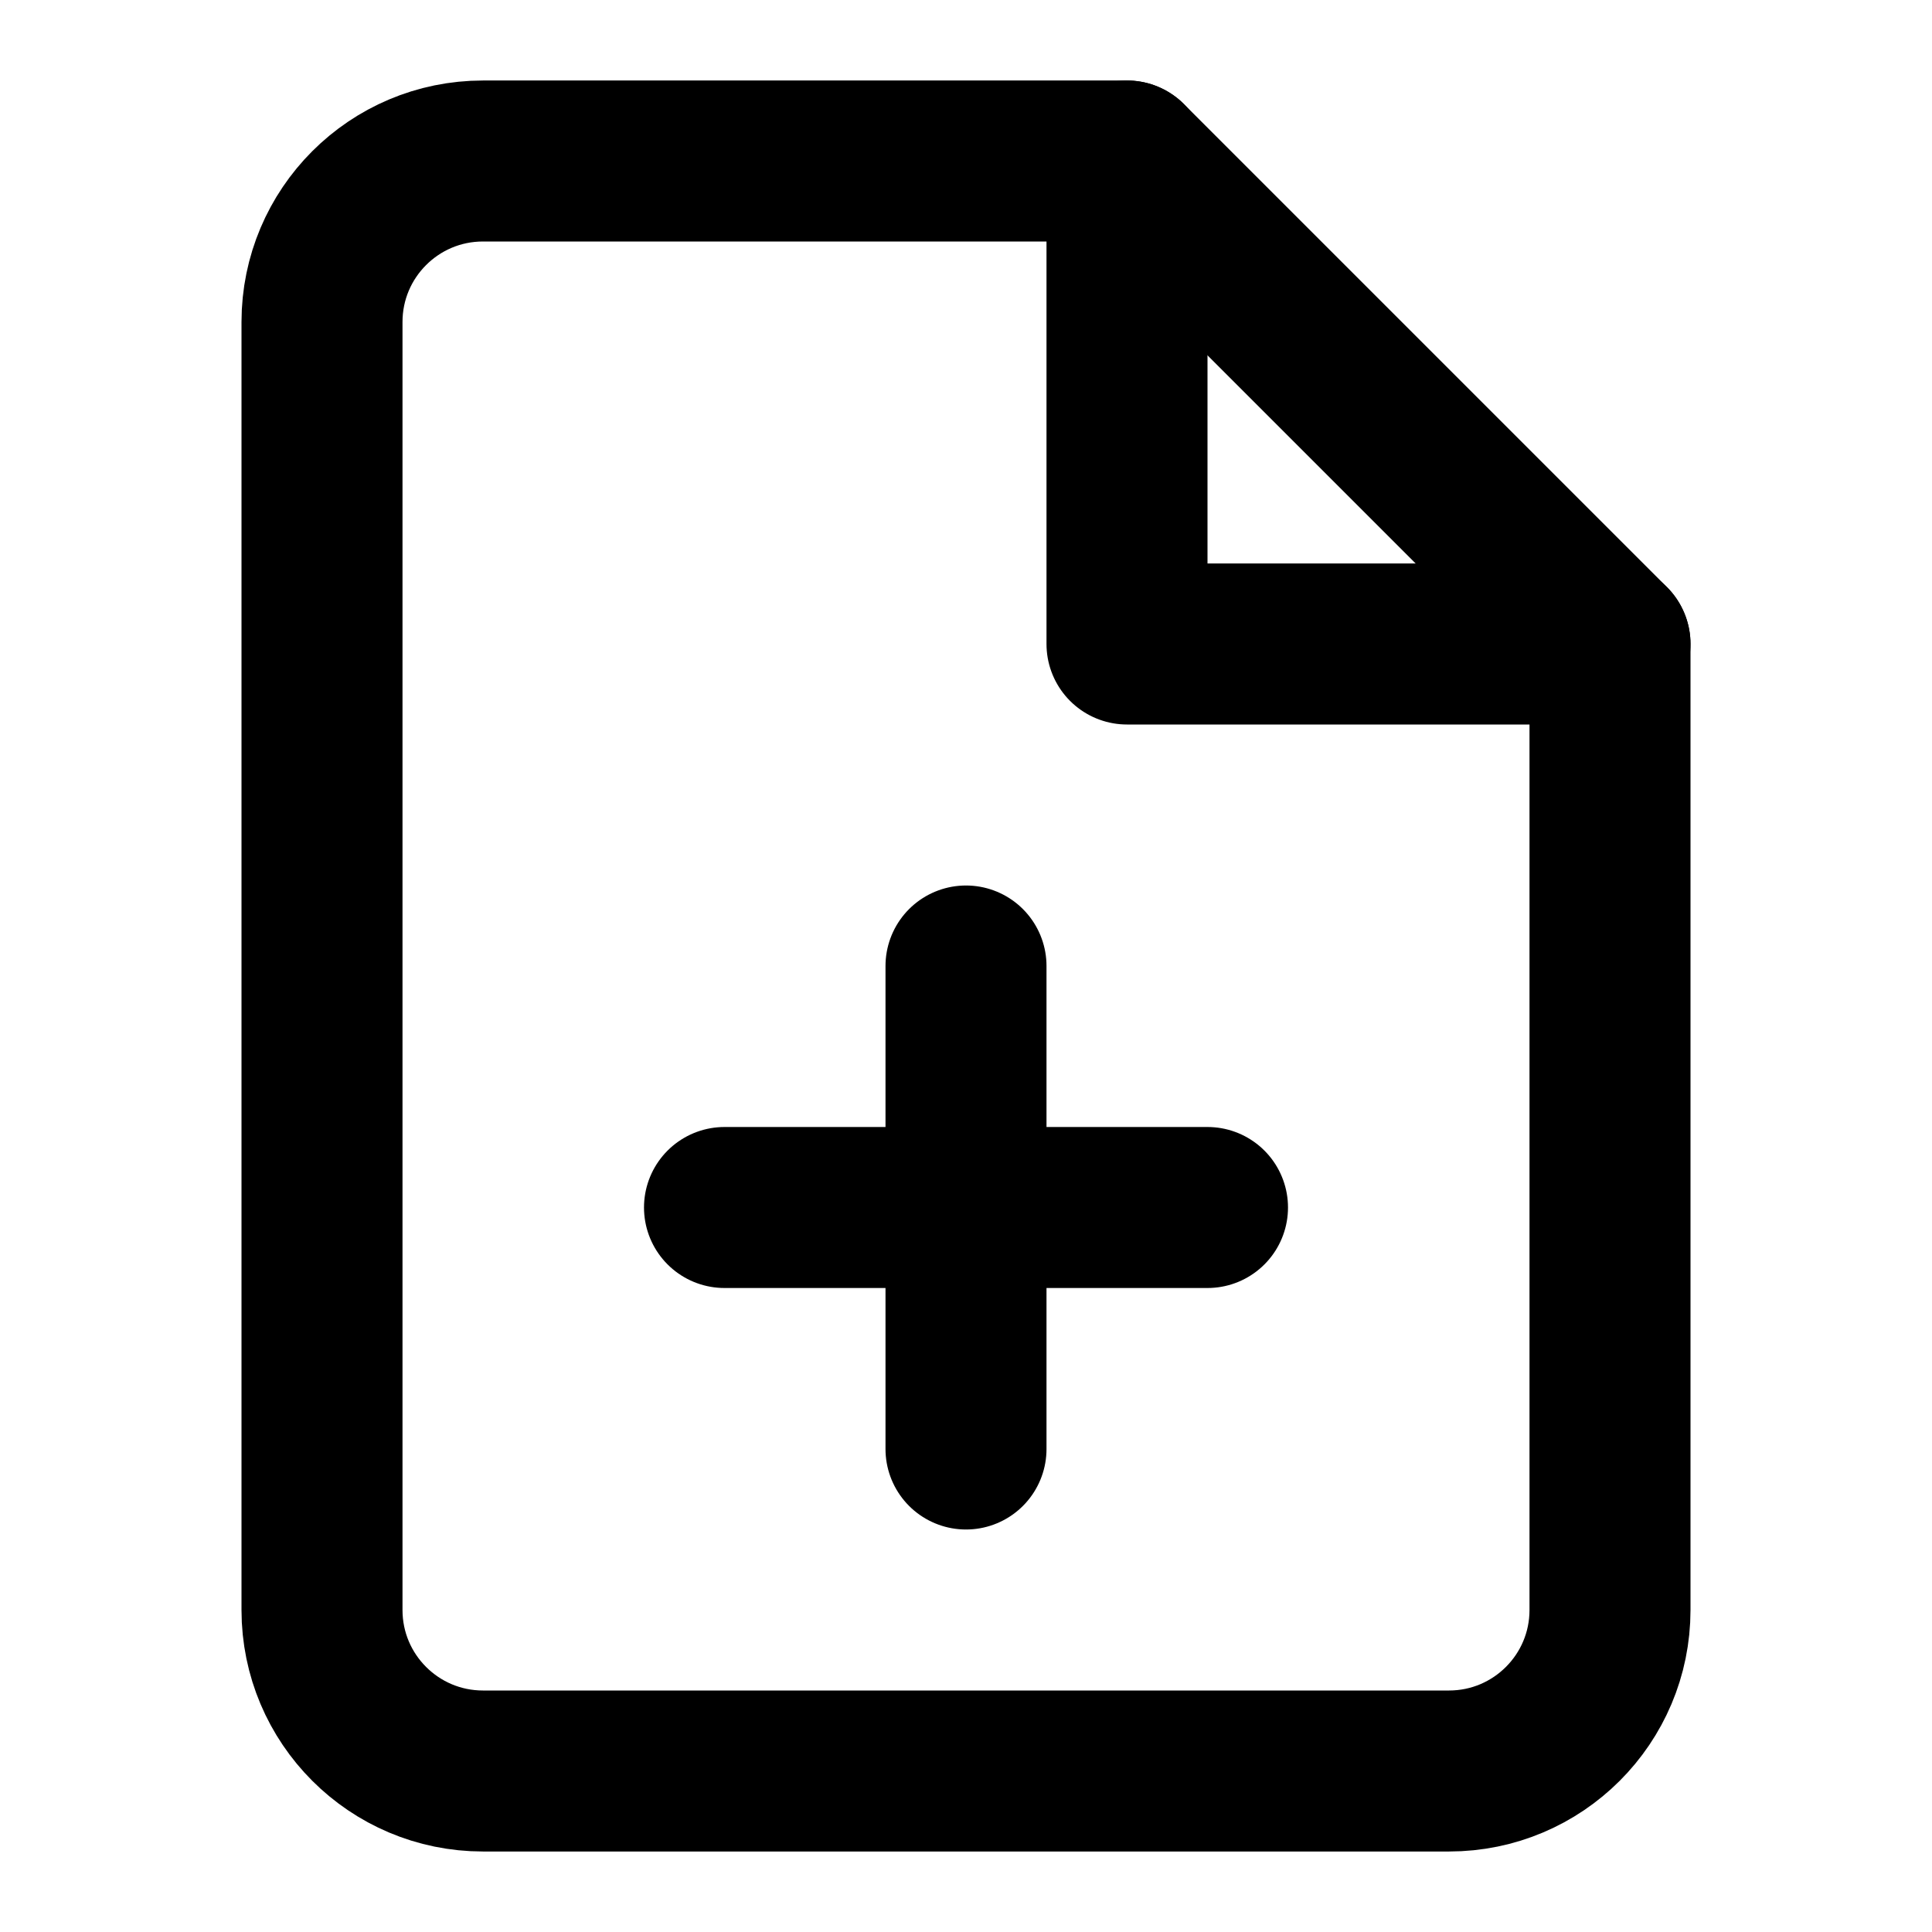
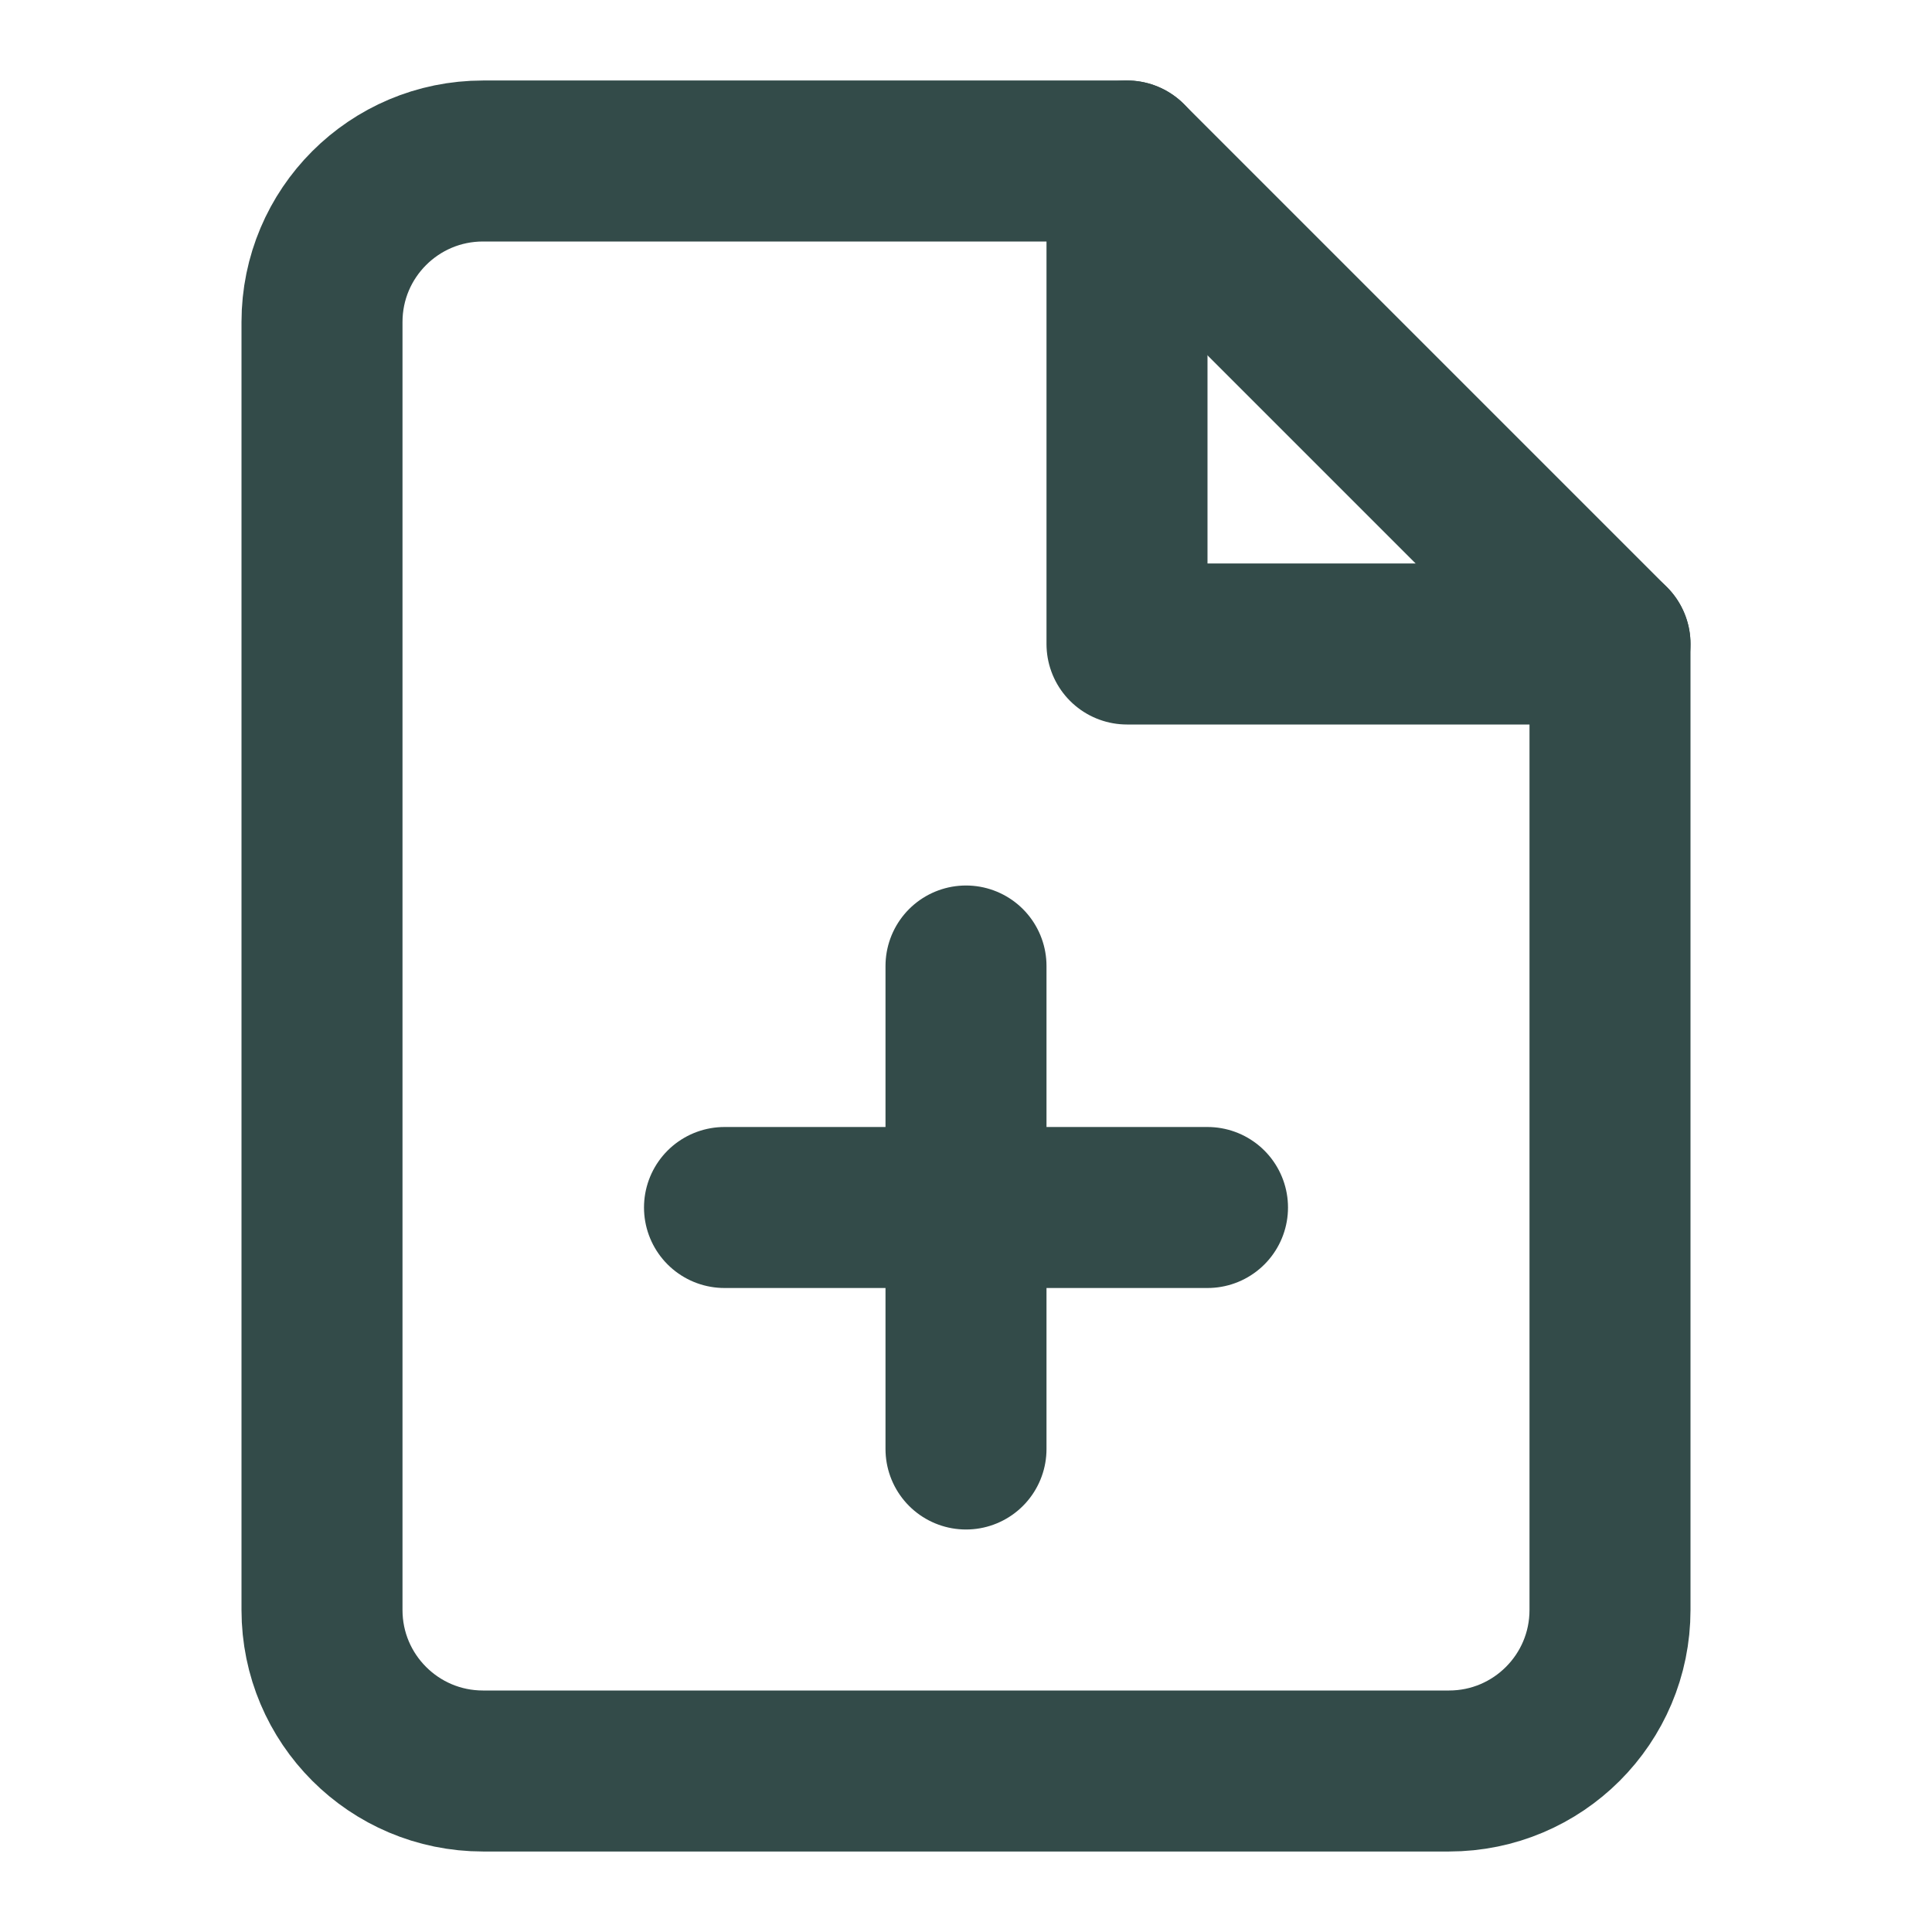
- <svg xmlns="http://www.w3.org/2000/svg" width="35px" height="35px" viewBox="0 0 24 24" fill="none" stroke="currentColor" stroke-width="2" stroke-linecap="round" stroke-linejoin="round" class="feather feather-file-plus">
+ <svg xmlns="http://www.w3.org/2000/svg" width="35px" height="35px" viewBox="0 0 24 24" fill="none" stroke="rgb(51, 75, 73)" stroke-width="2" stroke-linecap="round" stroke-linejoin="round" class="feather feather-file-plus">
  <path d="M14 2H6a2 2 0 0 0-2 2v16a2 2 0 0 0 2 2h12a2 2 0 0 0 2-2V8z" />
  <polyline points="14 2 14 8 20 8" />
  <line x1="12" y1="18" x2="12" y2="12" />
  <line x1="9" y1="15" x2="15" y2="15" />
</svg>
